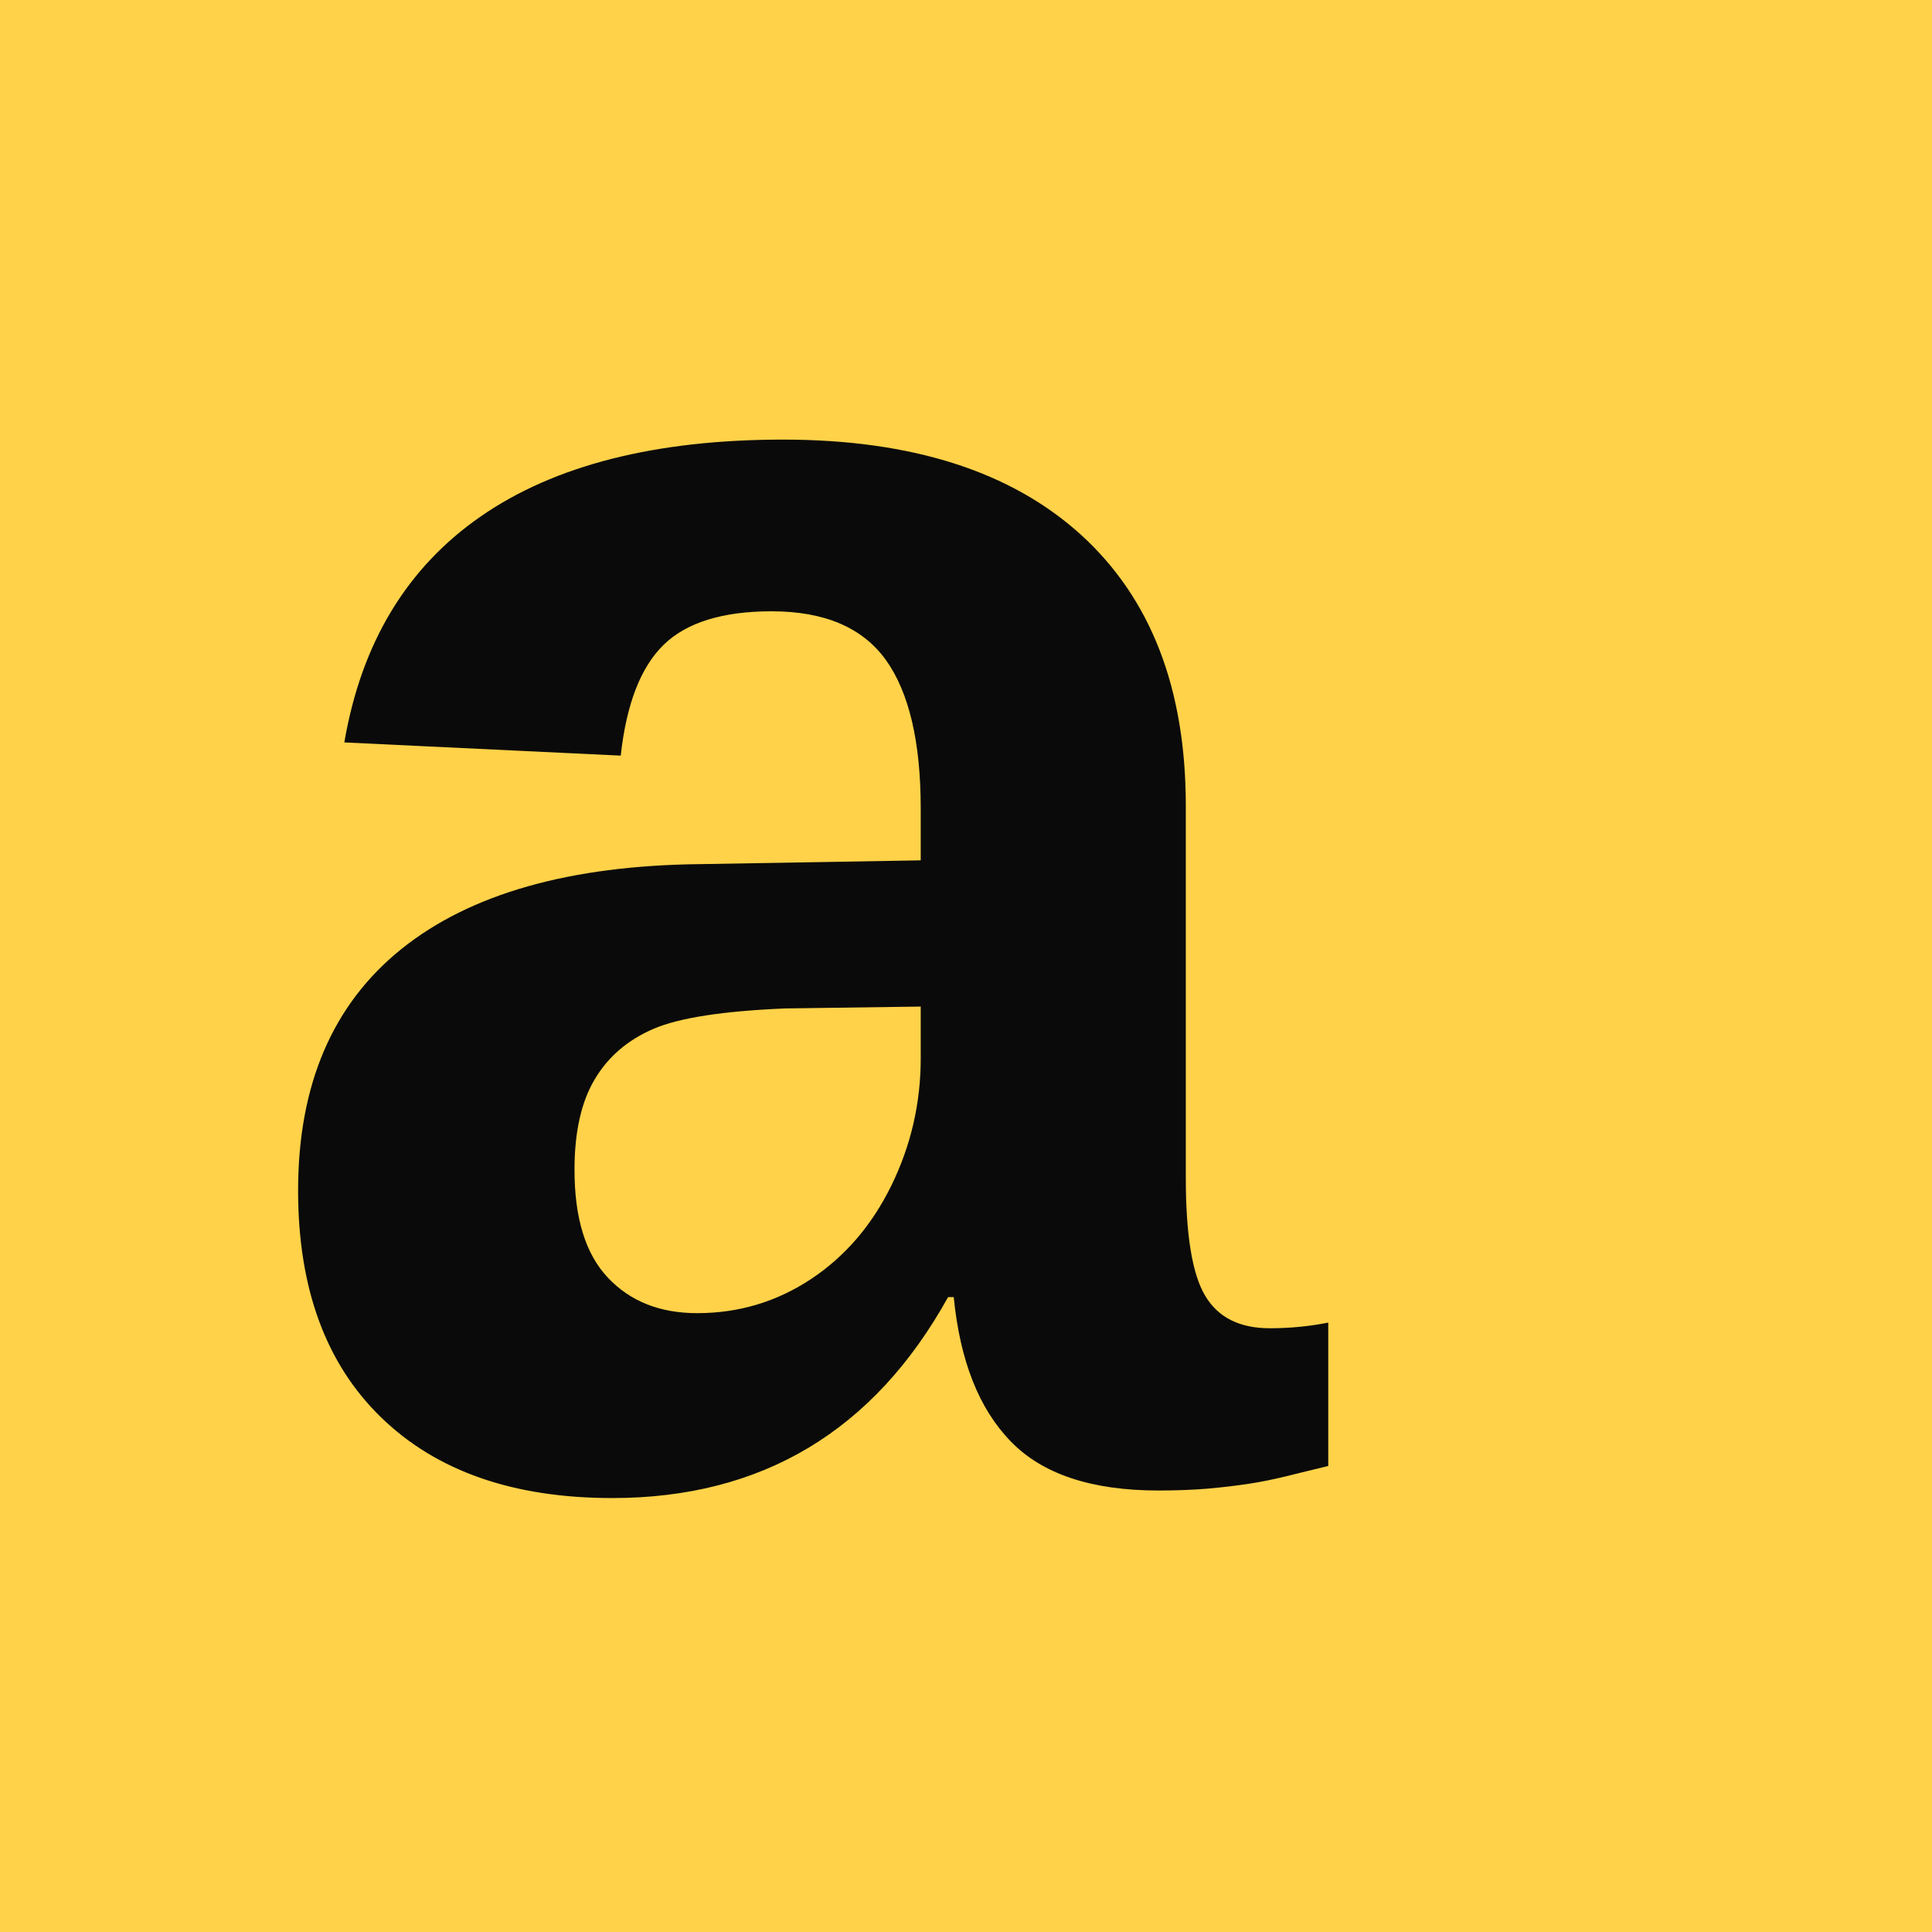
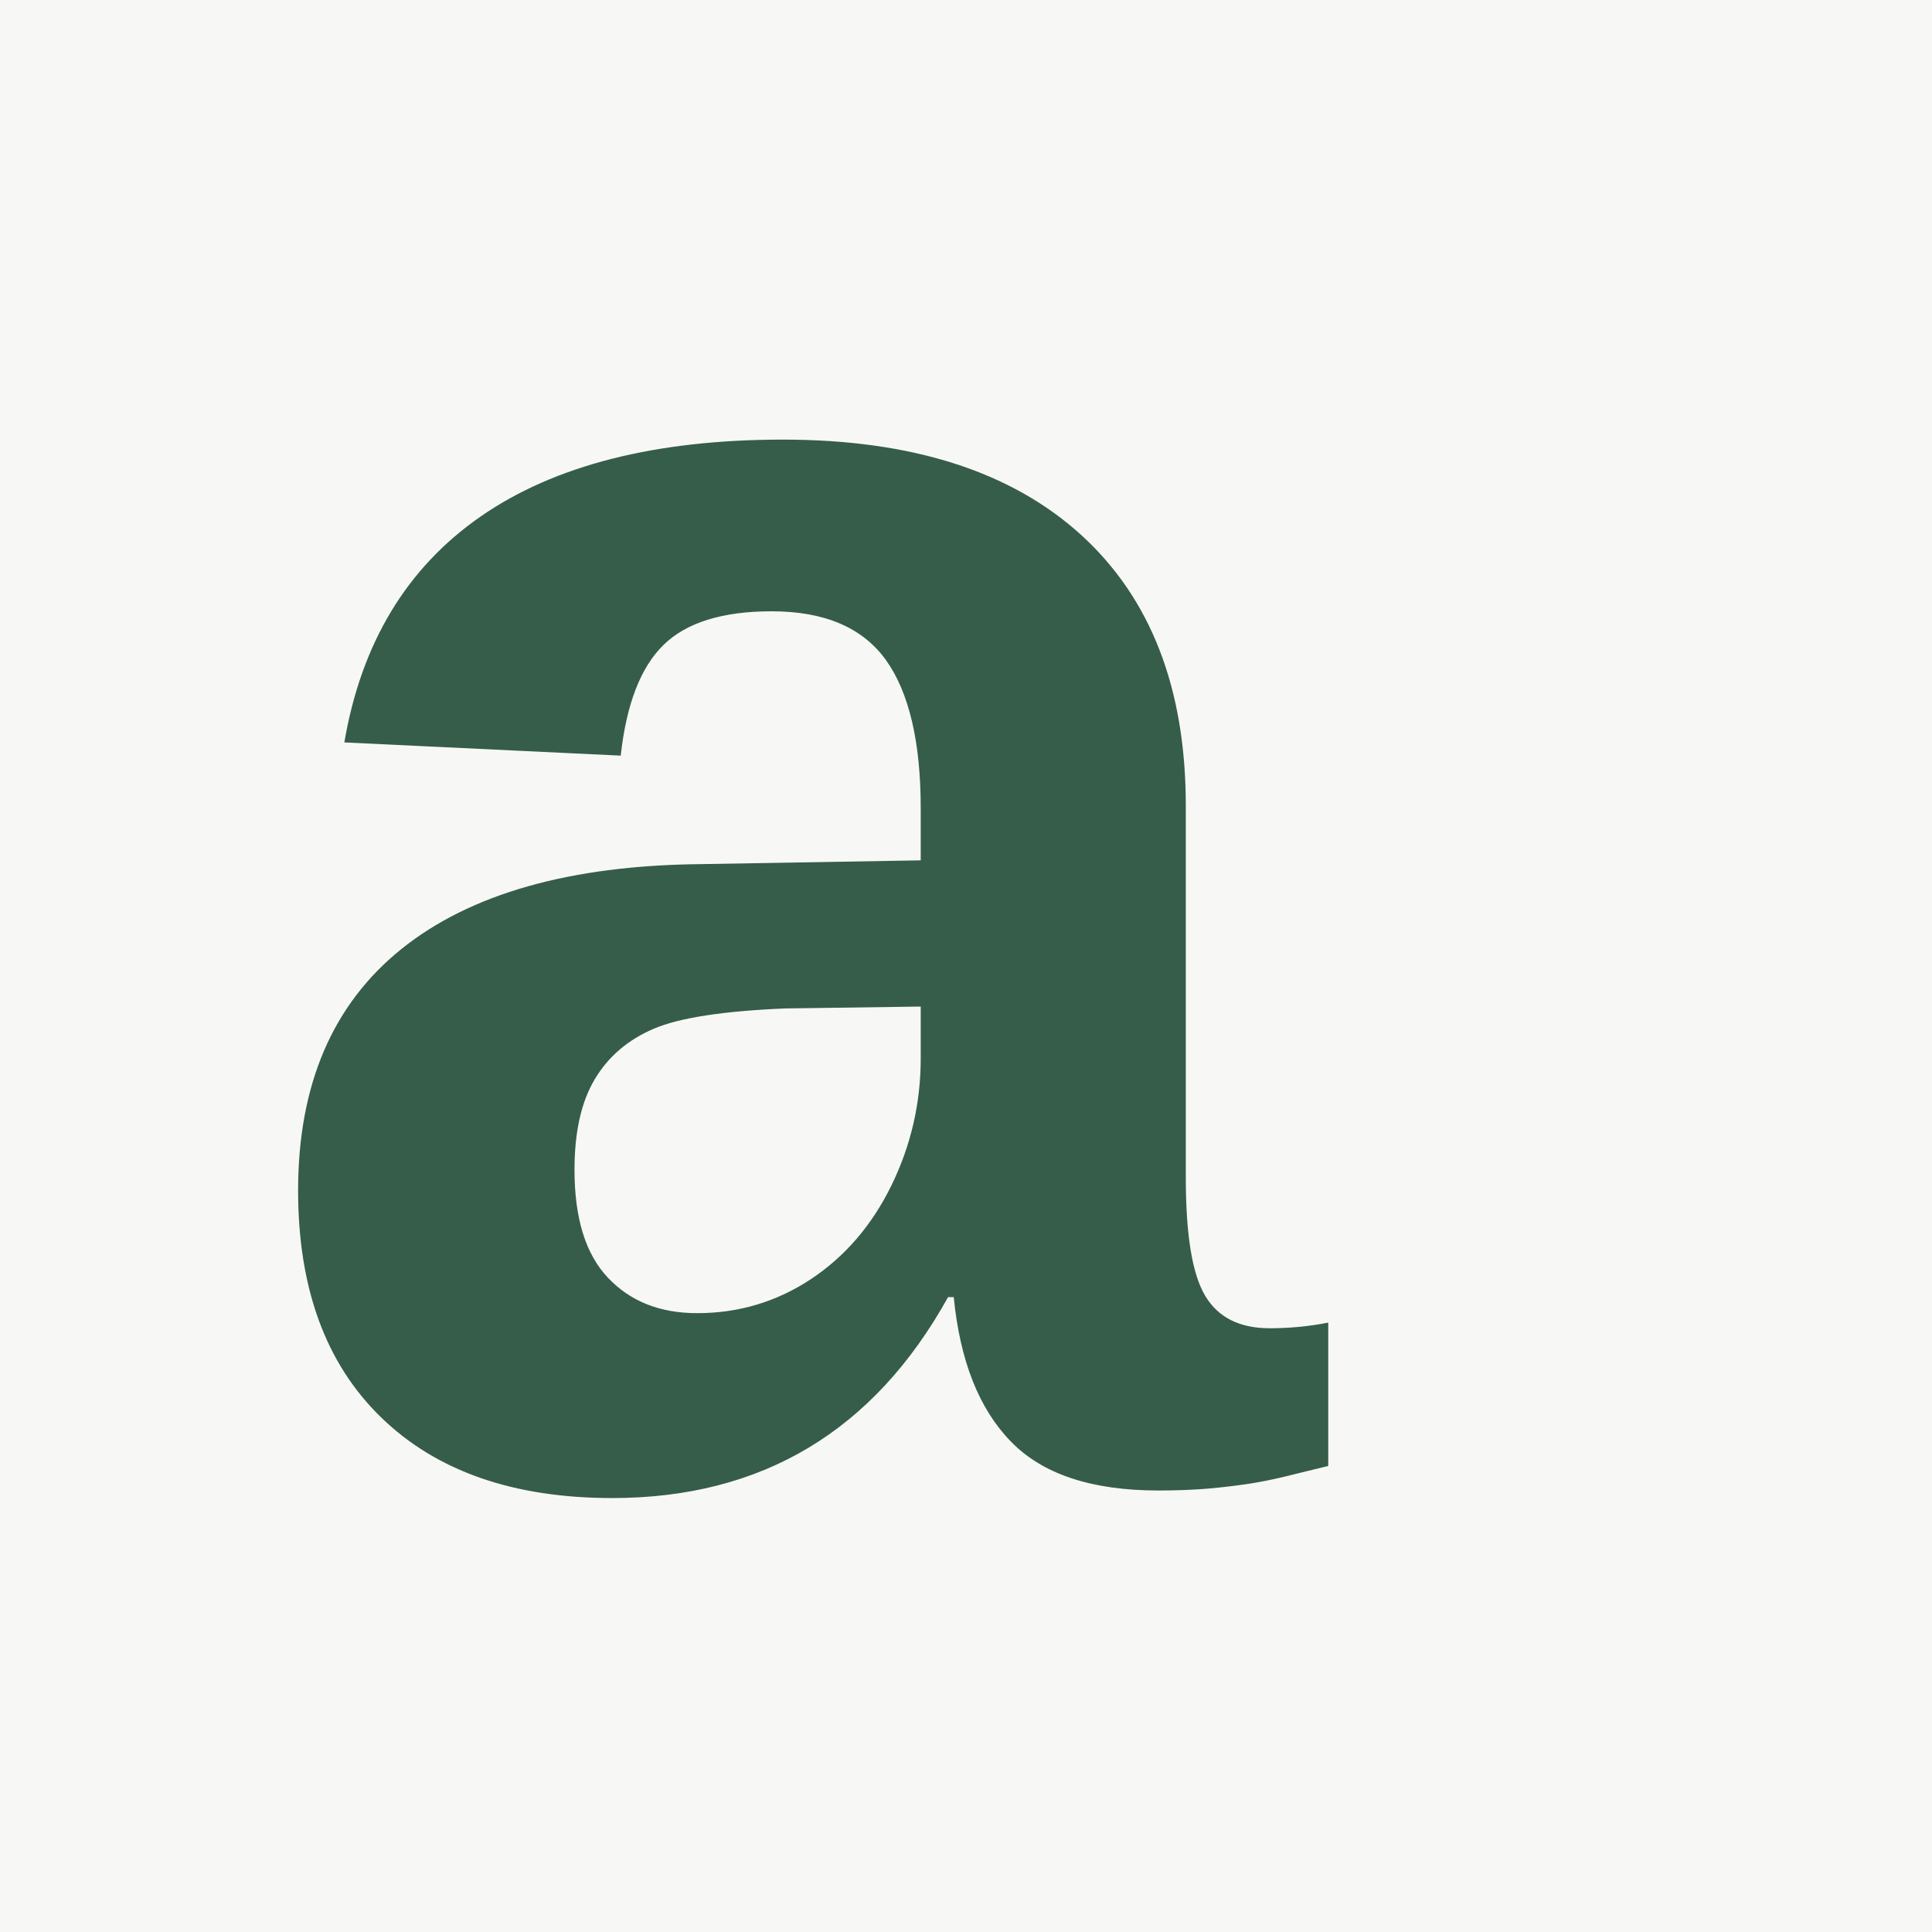
<svg xmlns="http://www.w3.org/2000/svg" viewBox="0 0 64 64">
-   <rect width="64" height="64" fill="#ffd249" />
-   <text x="8" y="49" font-family="Arial,sans-serif" font-weight="900" font-size="64" fill="#0a0a0a">a</text>
+   <rect width="64" height="64" fill="#f7f8f5" />
+   <text x="8" y="49" font-family="Arial,sans-serif" font-weight="600" font-size="64" fill="#365d49">a</text>
</svg>
